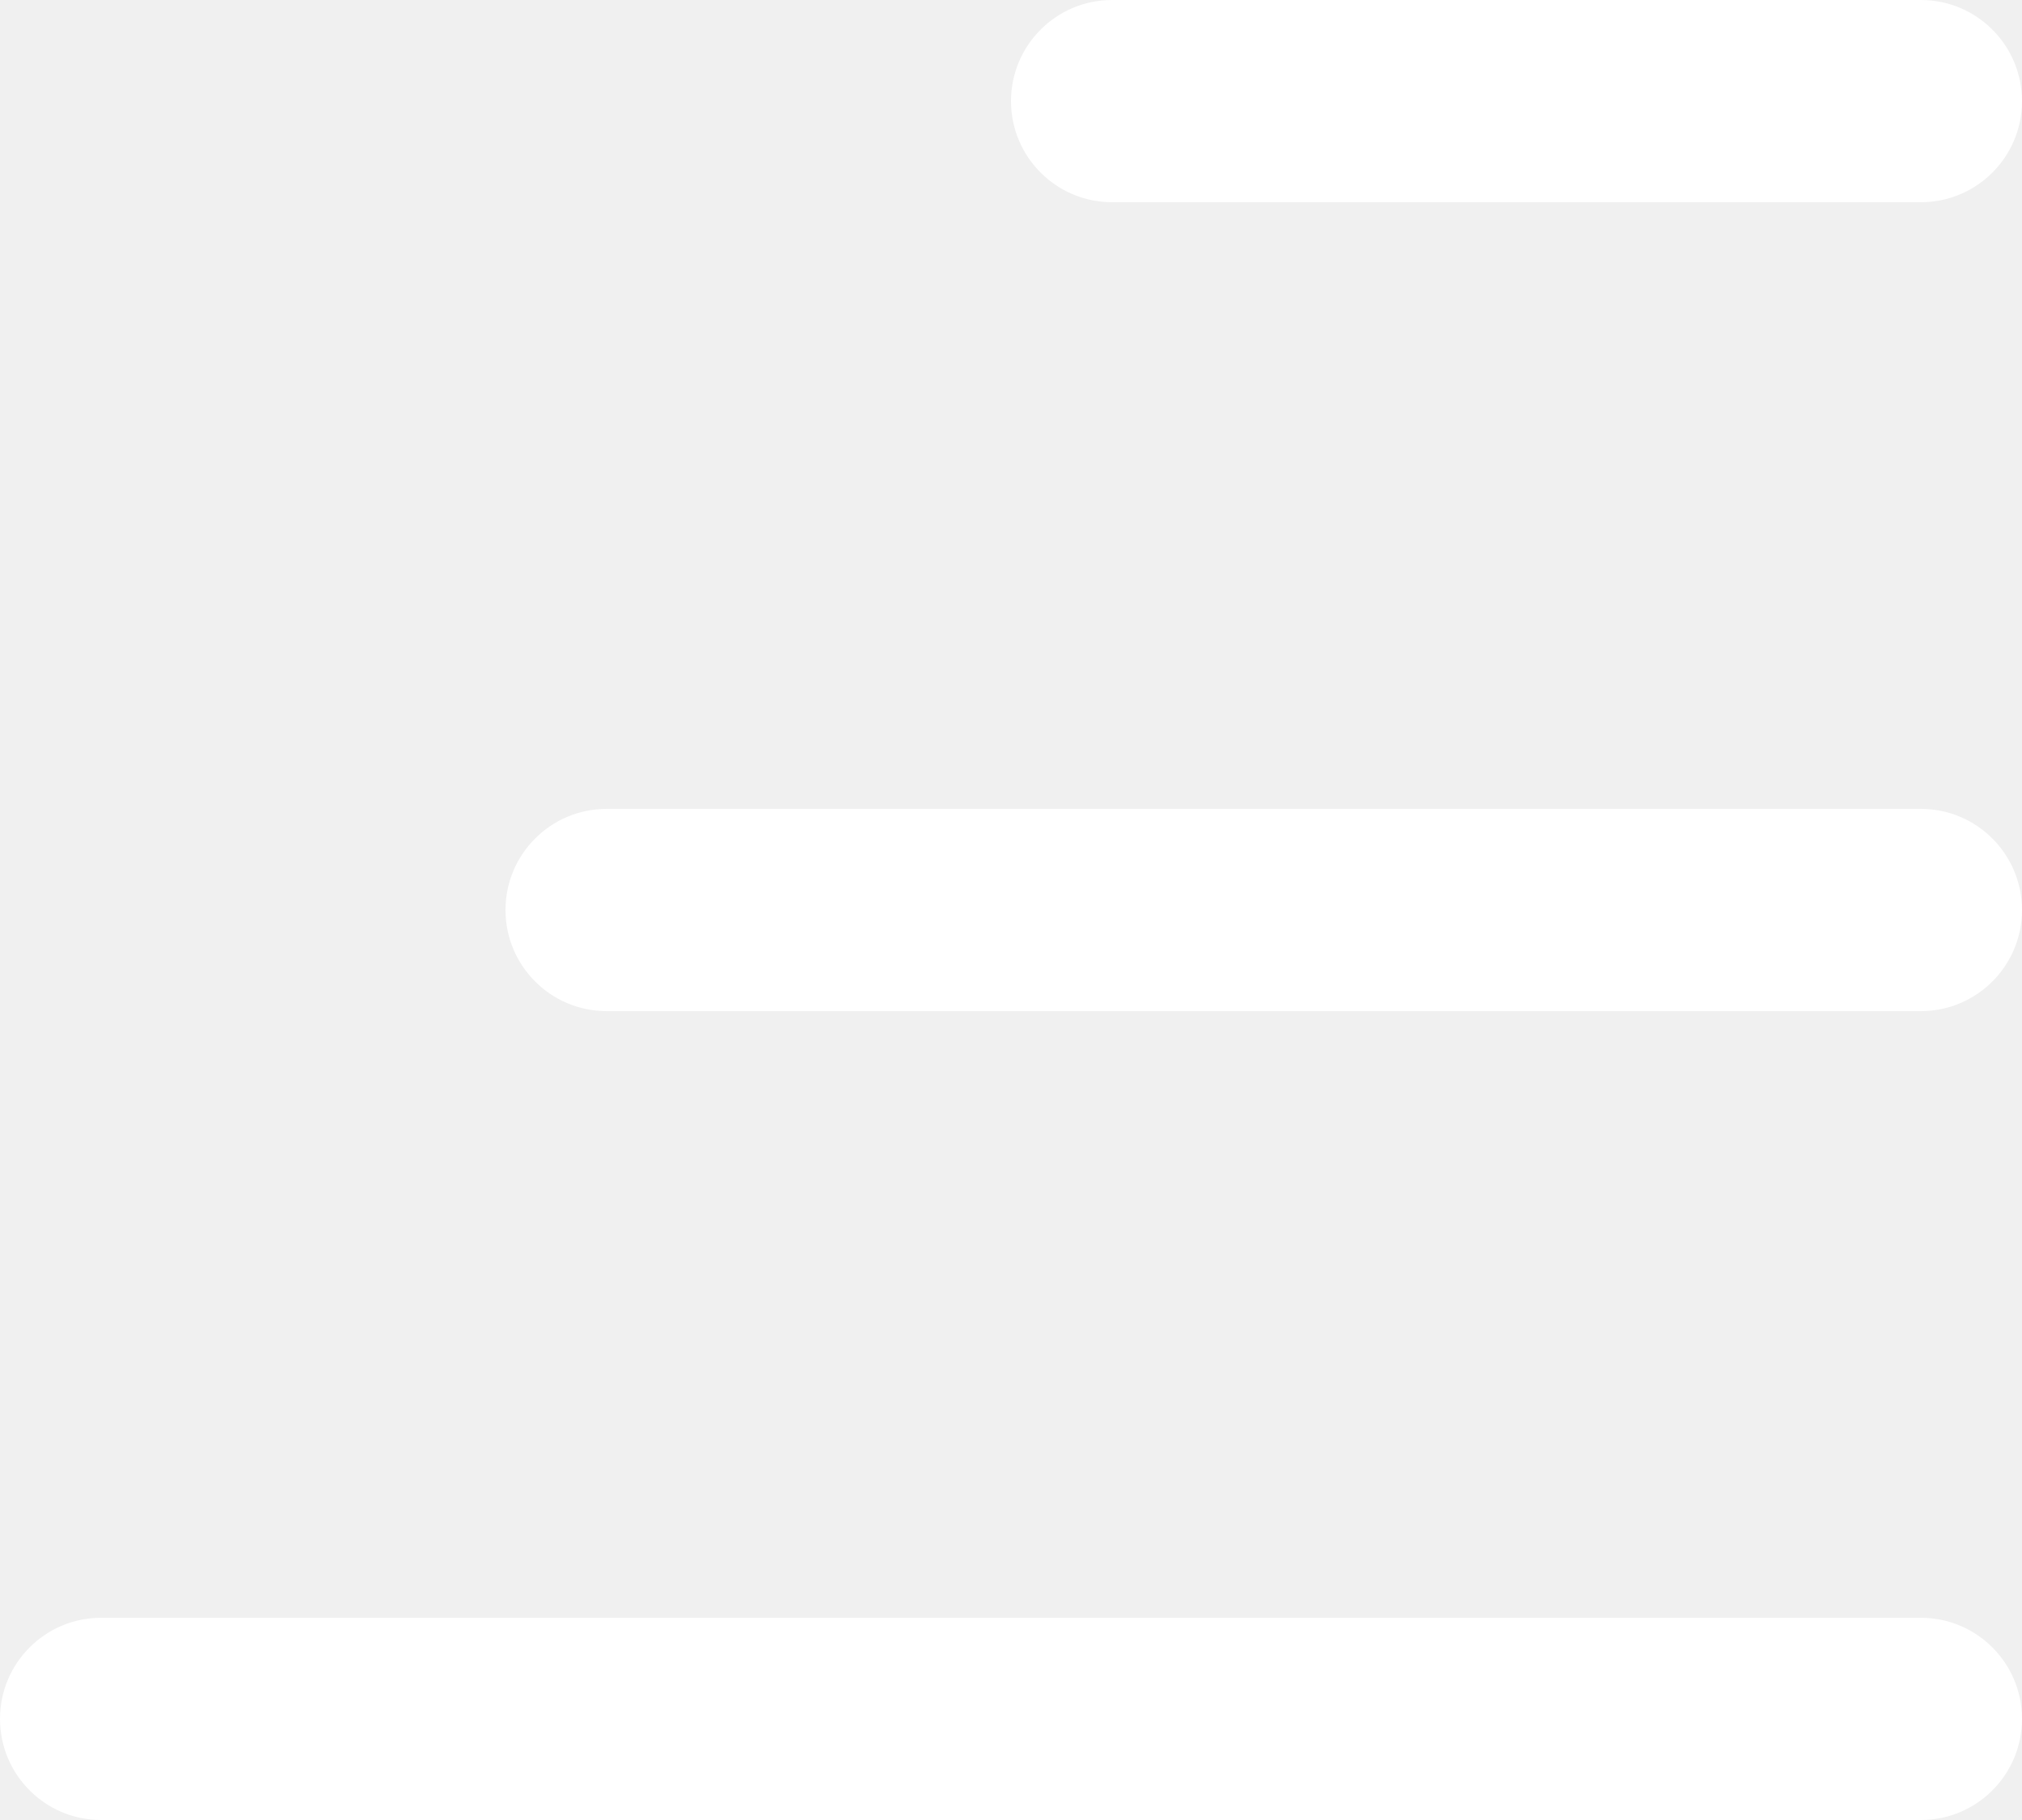
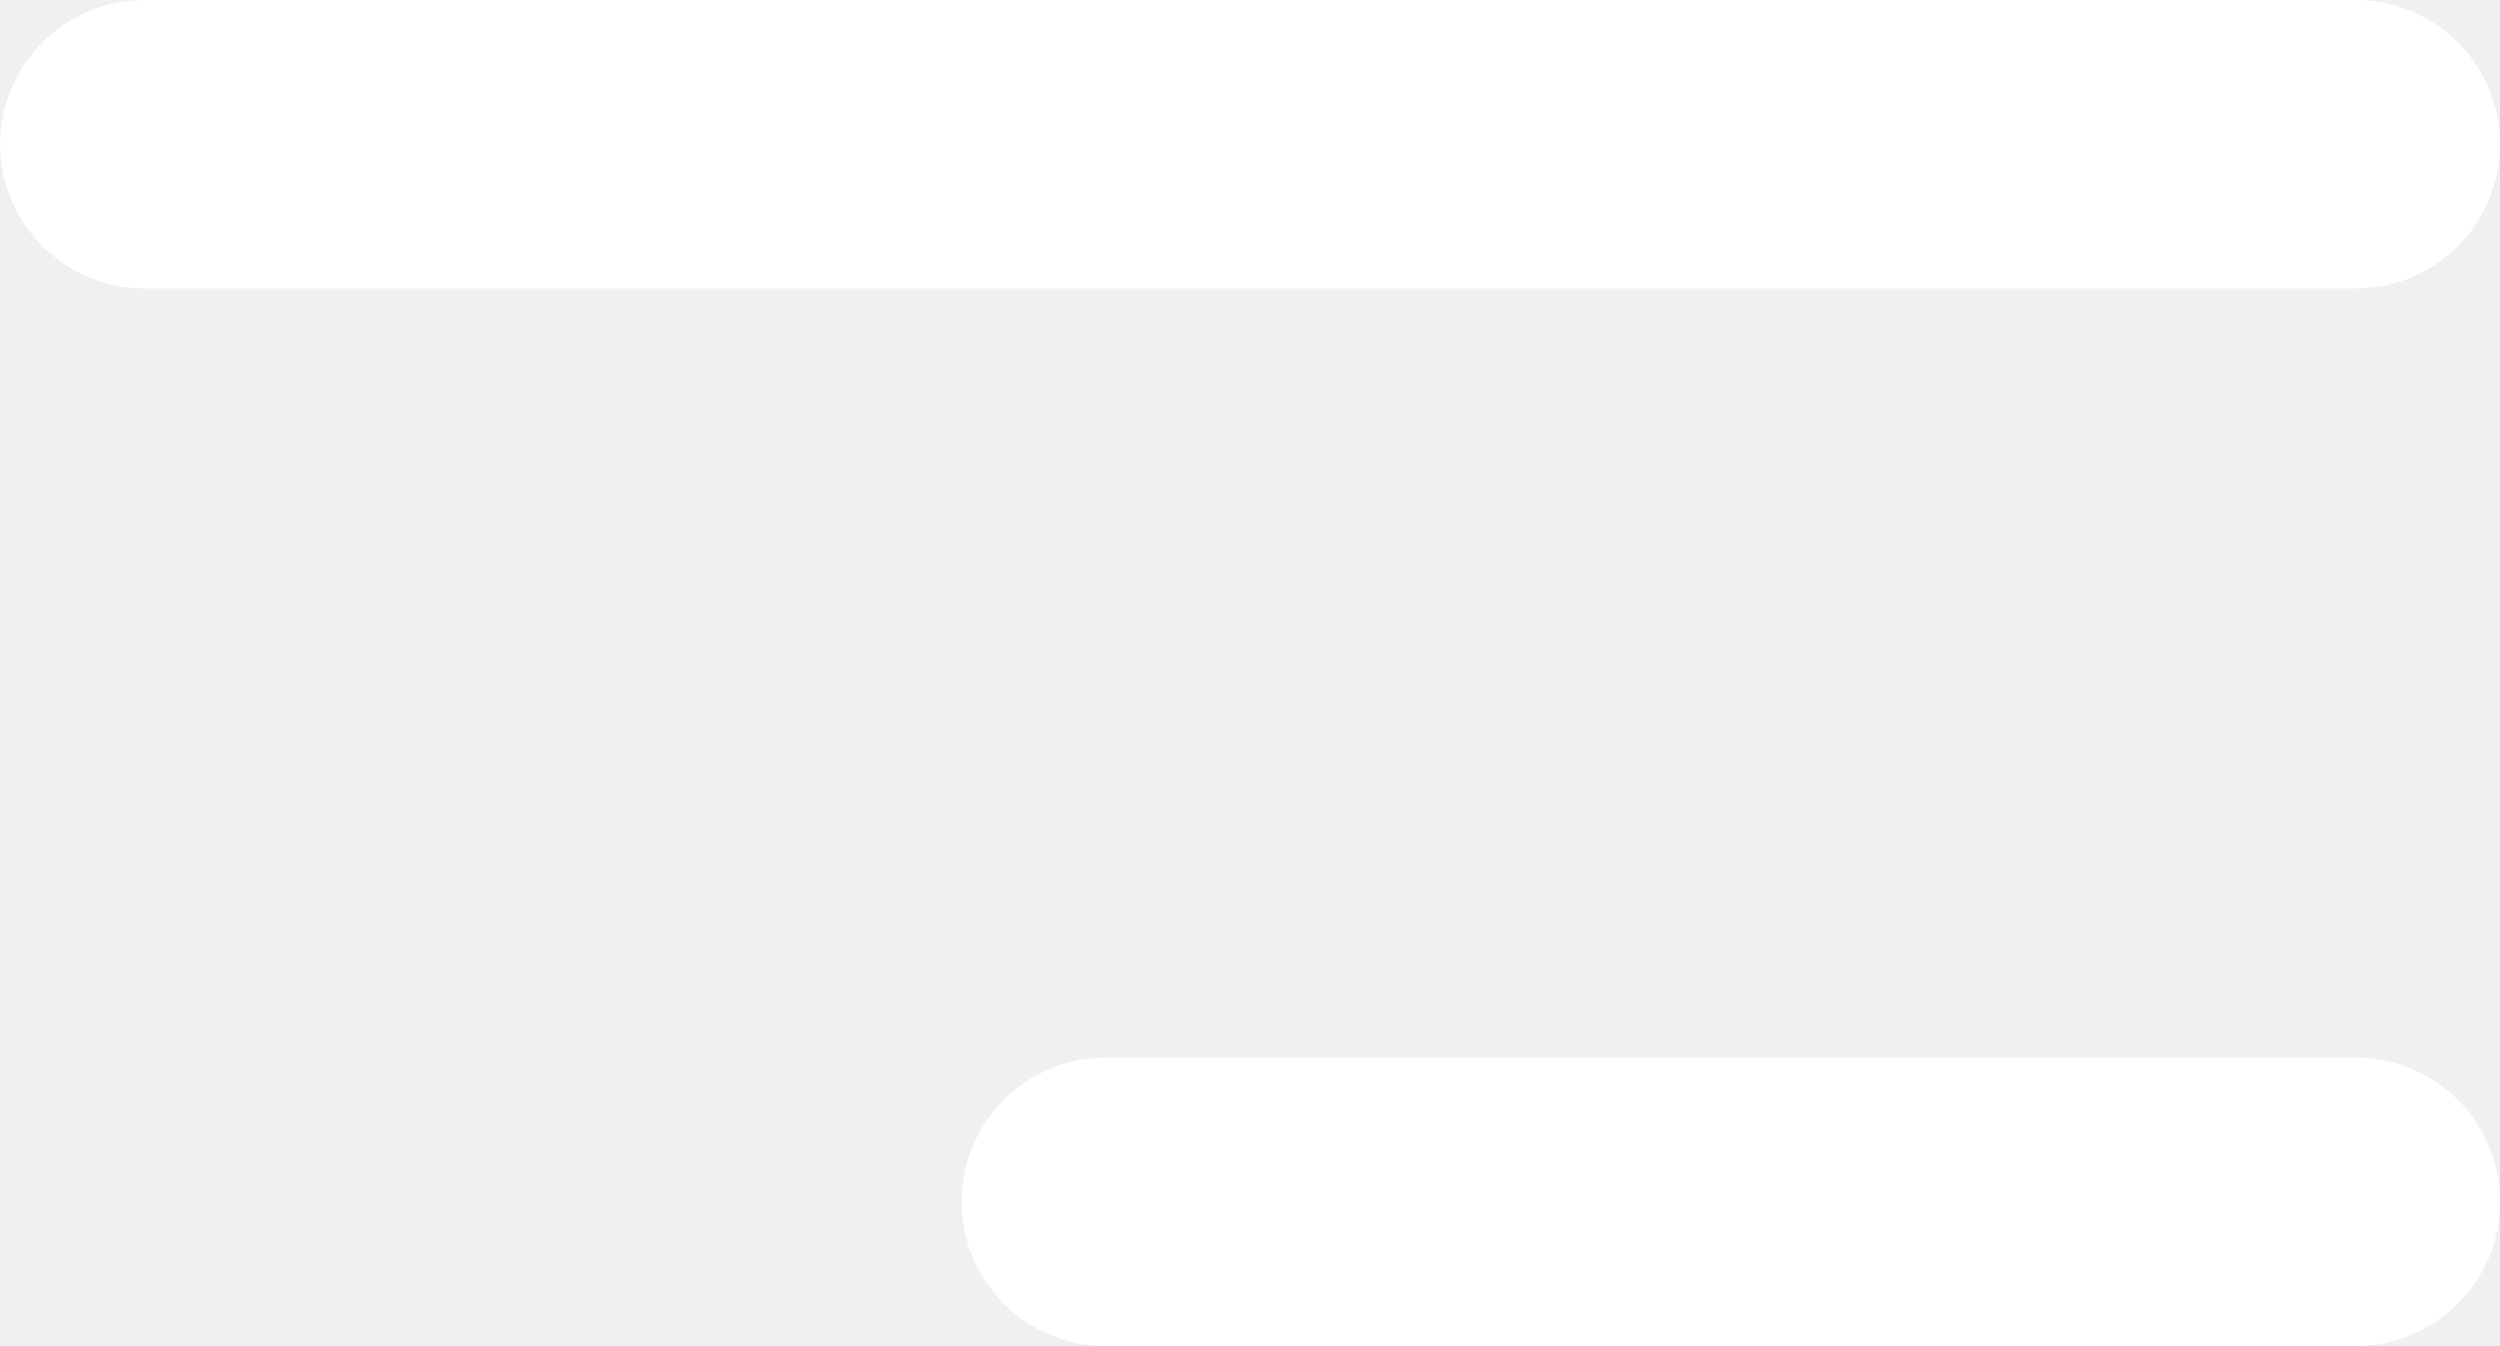
- <svg xmlns="http://www.w3.org/2000/svg" width="20px" height="18px" viewBox="0 0 20 18" version="1.1">
-   <defs />
-   <g id="customer-page-(corrected-design)" stroke="none" stroke-width="1" fill="none" fill-rule="evenodd">
-     <g id="Customer-Page-(original-size)" transform="translate(-322, -35)" fill="#FFFFFF">
-       <g id="Group-2" transform="translate(-195, 0)">
-         <g id="top" transform="translate(195, 0)">
-           <g id="top-bar-copy-4" transform="translate(0, 20)">
-             <g id="ic-menu" transform="translate(322, 15)">
-               <path d="M11,0 L19,0 C19.552,-1.01453063e-16 20,0.448 20,1 C20,1.552 19.552,2 19,2 L11,2 C10.448,2 10,1.552 10,1 C10,0.448 10.448,1.01453063e-16 11,0 Z M6,8 L19,8 C19.552,8 20,8.448 20,9 C20,9.552 19.552,10 19,10 L6,10 C5.448,10 5,9.552 5,9 C5,8.448 5.448,8 6,8 Z M1,16 L19,16 C19.552,16 20,16.448 20,17 C20,17.552 19.552,18 19,18 L1,18 C0.448,18 6.76353751e-17,17.552 0,17 C-6.76353751e-17,16.448 0.448,16 1,16 Z" />
-             </g>
-           </g>
-         </g>
-       </g>
-     </g>
+ <svg xmlns="http://www.w3.org/2000/svg" width="26.002" height="13.999" viewBox="0 0 26.002 13.999">
+   <g>
+     <path fill="#fff" d="M17196.5 3284a1.5 1.5 0 0 1 0-3h13a1.5 1.5 0 0 1 0 3zm-10-11a1.5 1.5 0 1 1 0-3h23a1.5 1.5 0 0 1 0 3z" transform="translate(-313.998 -103) translate(-16871 -3167)" />
  </g>
</svg>
